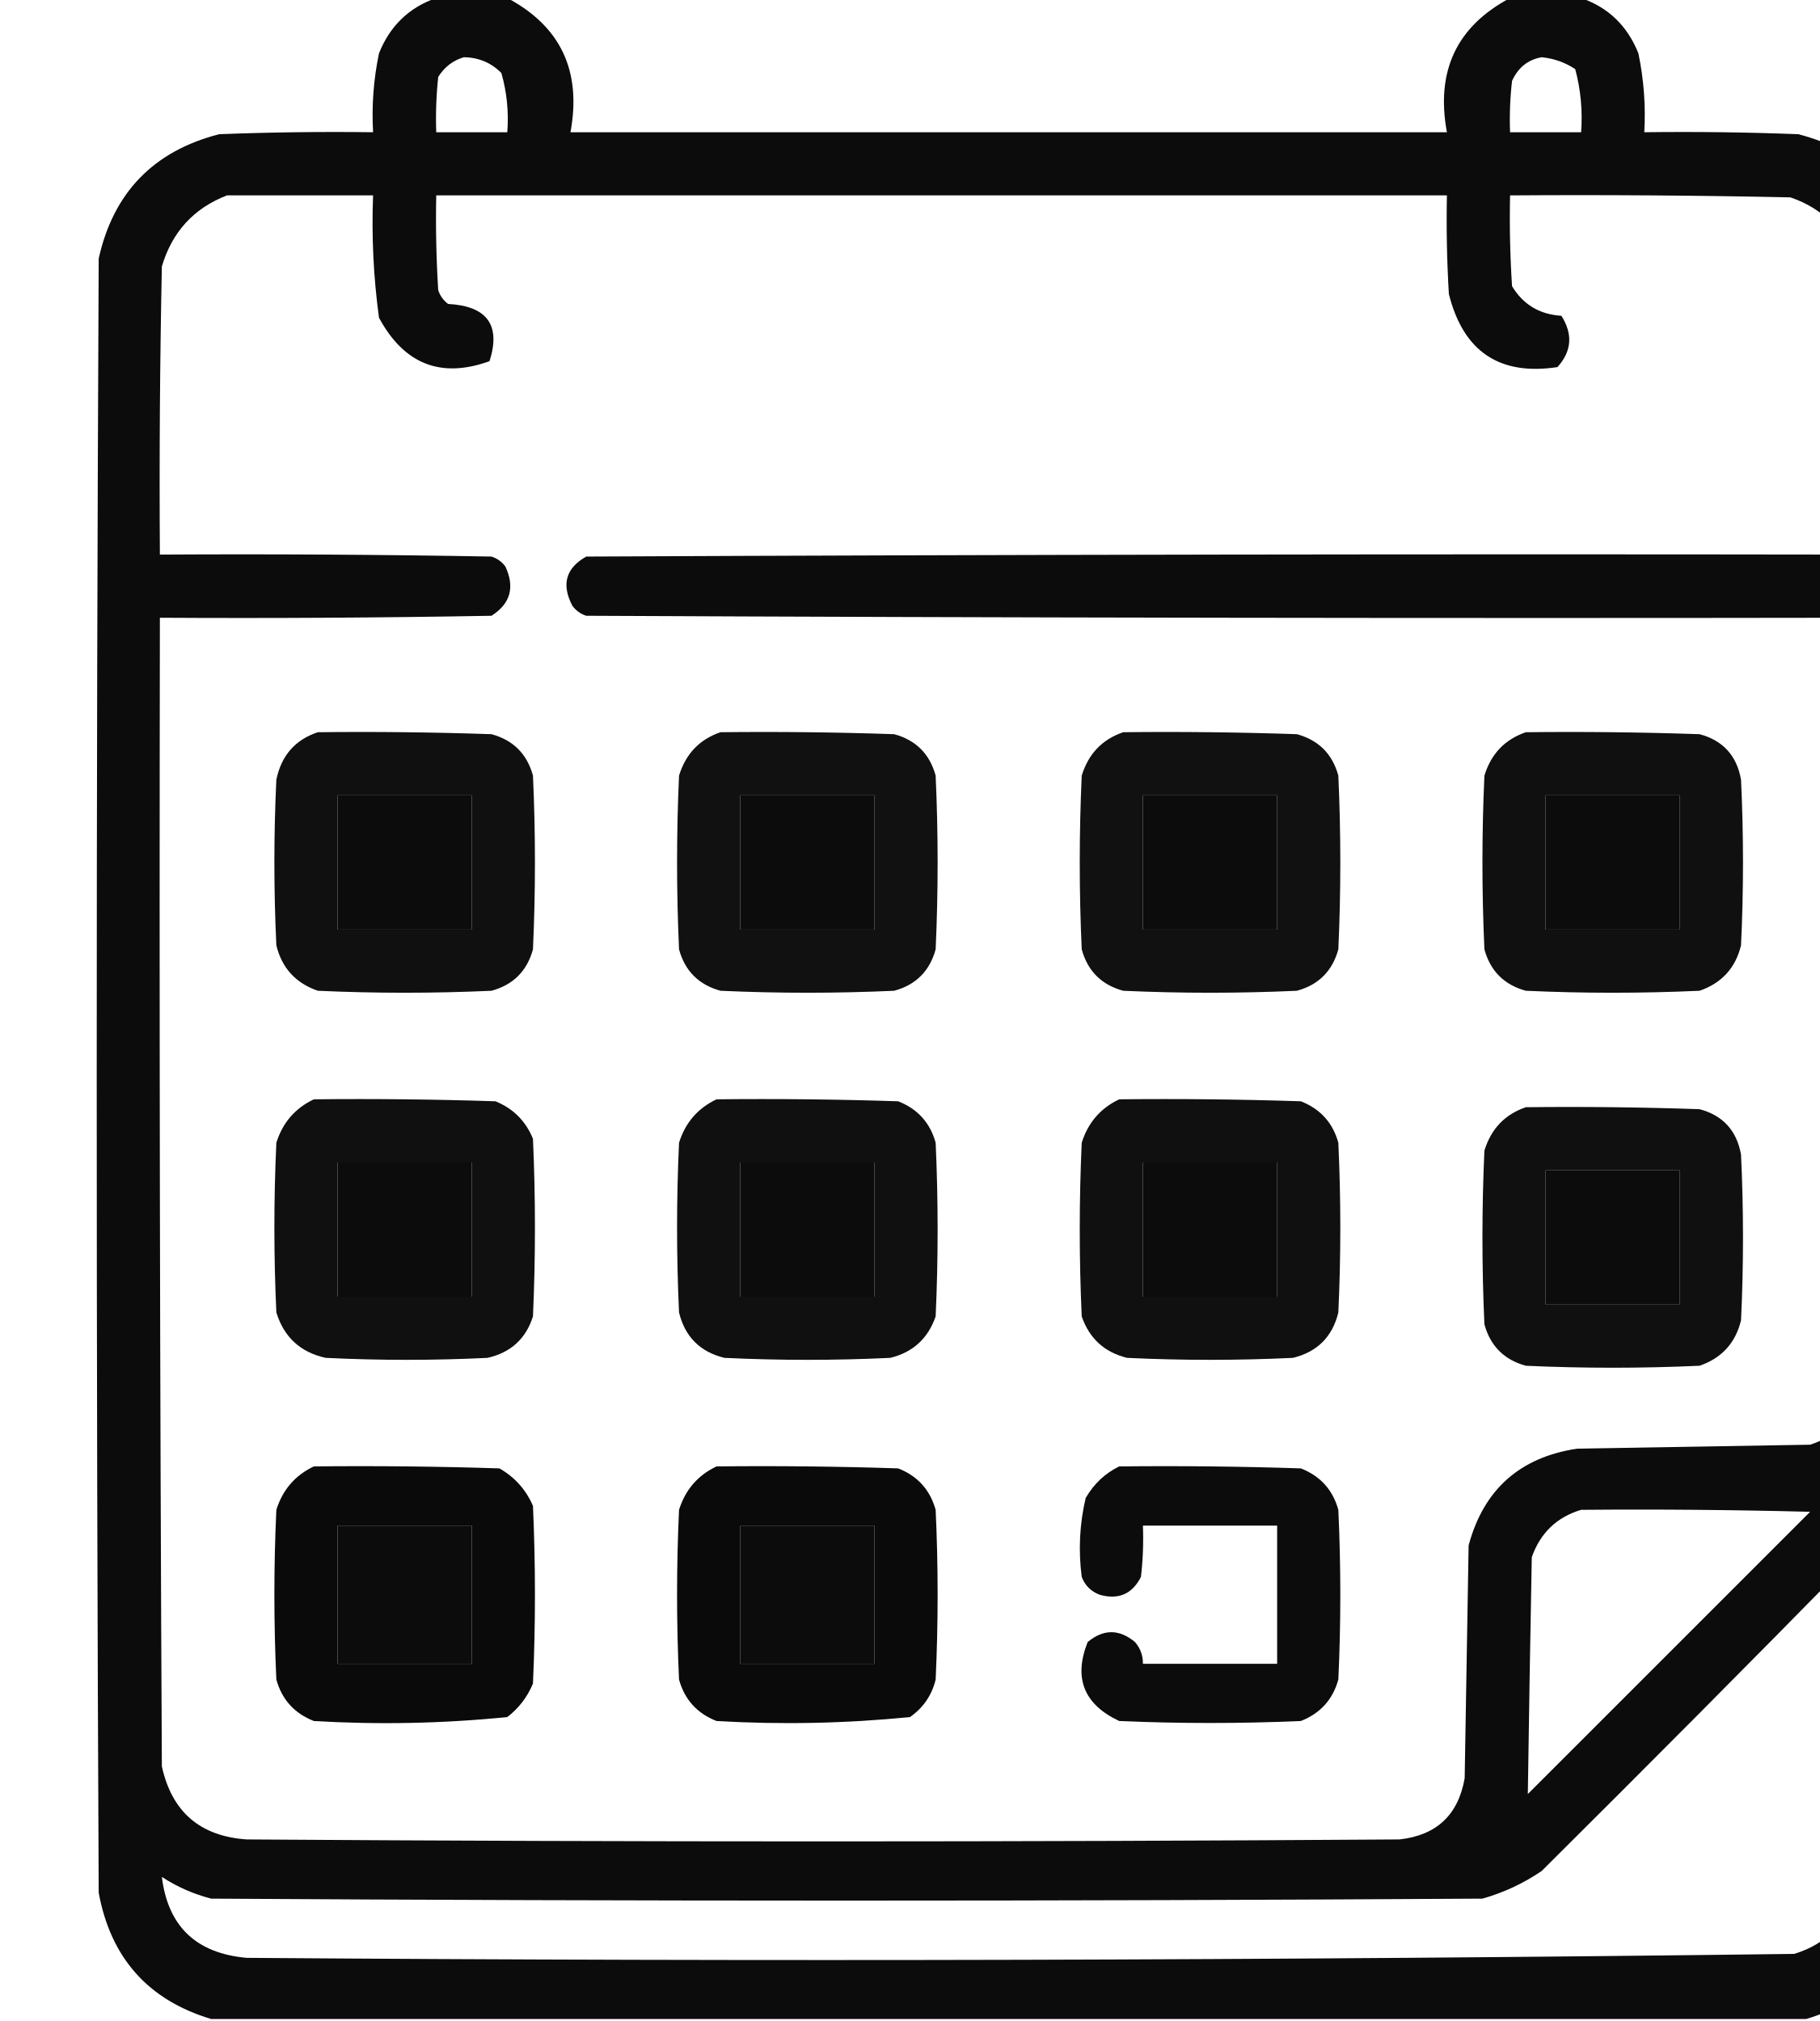
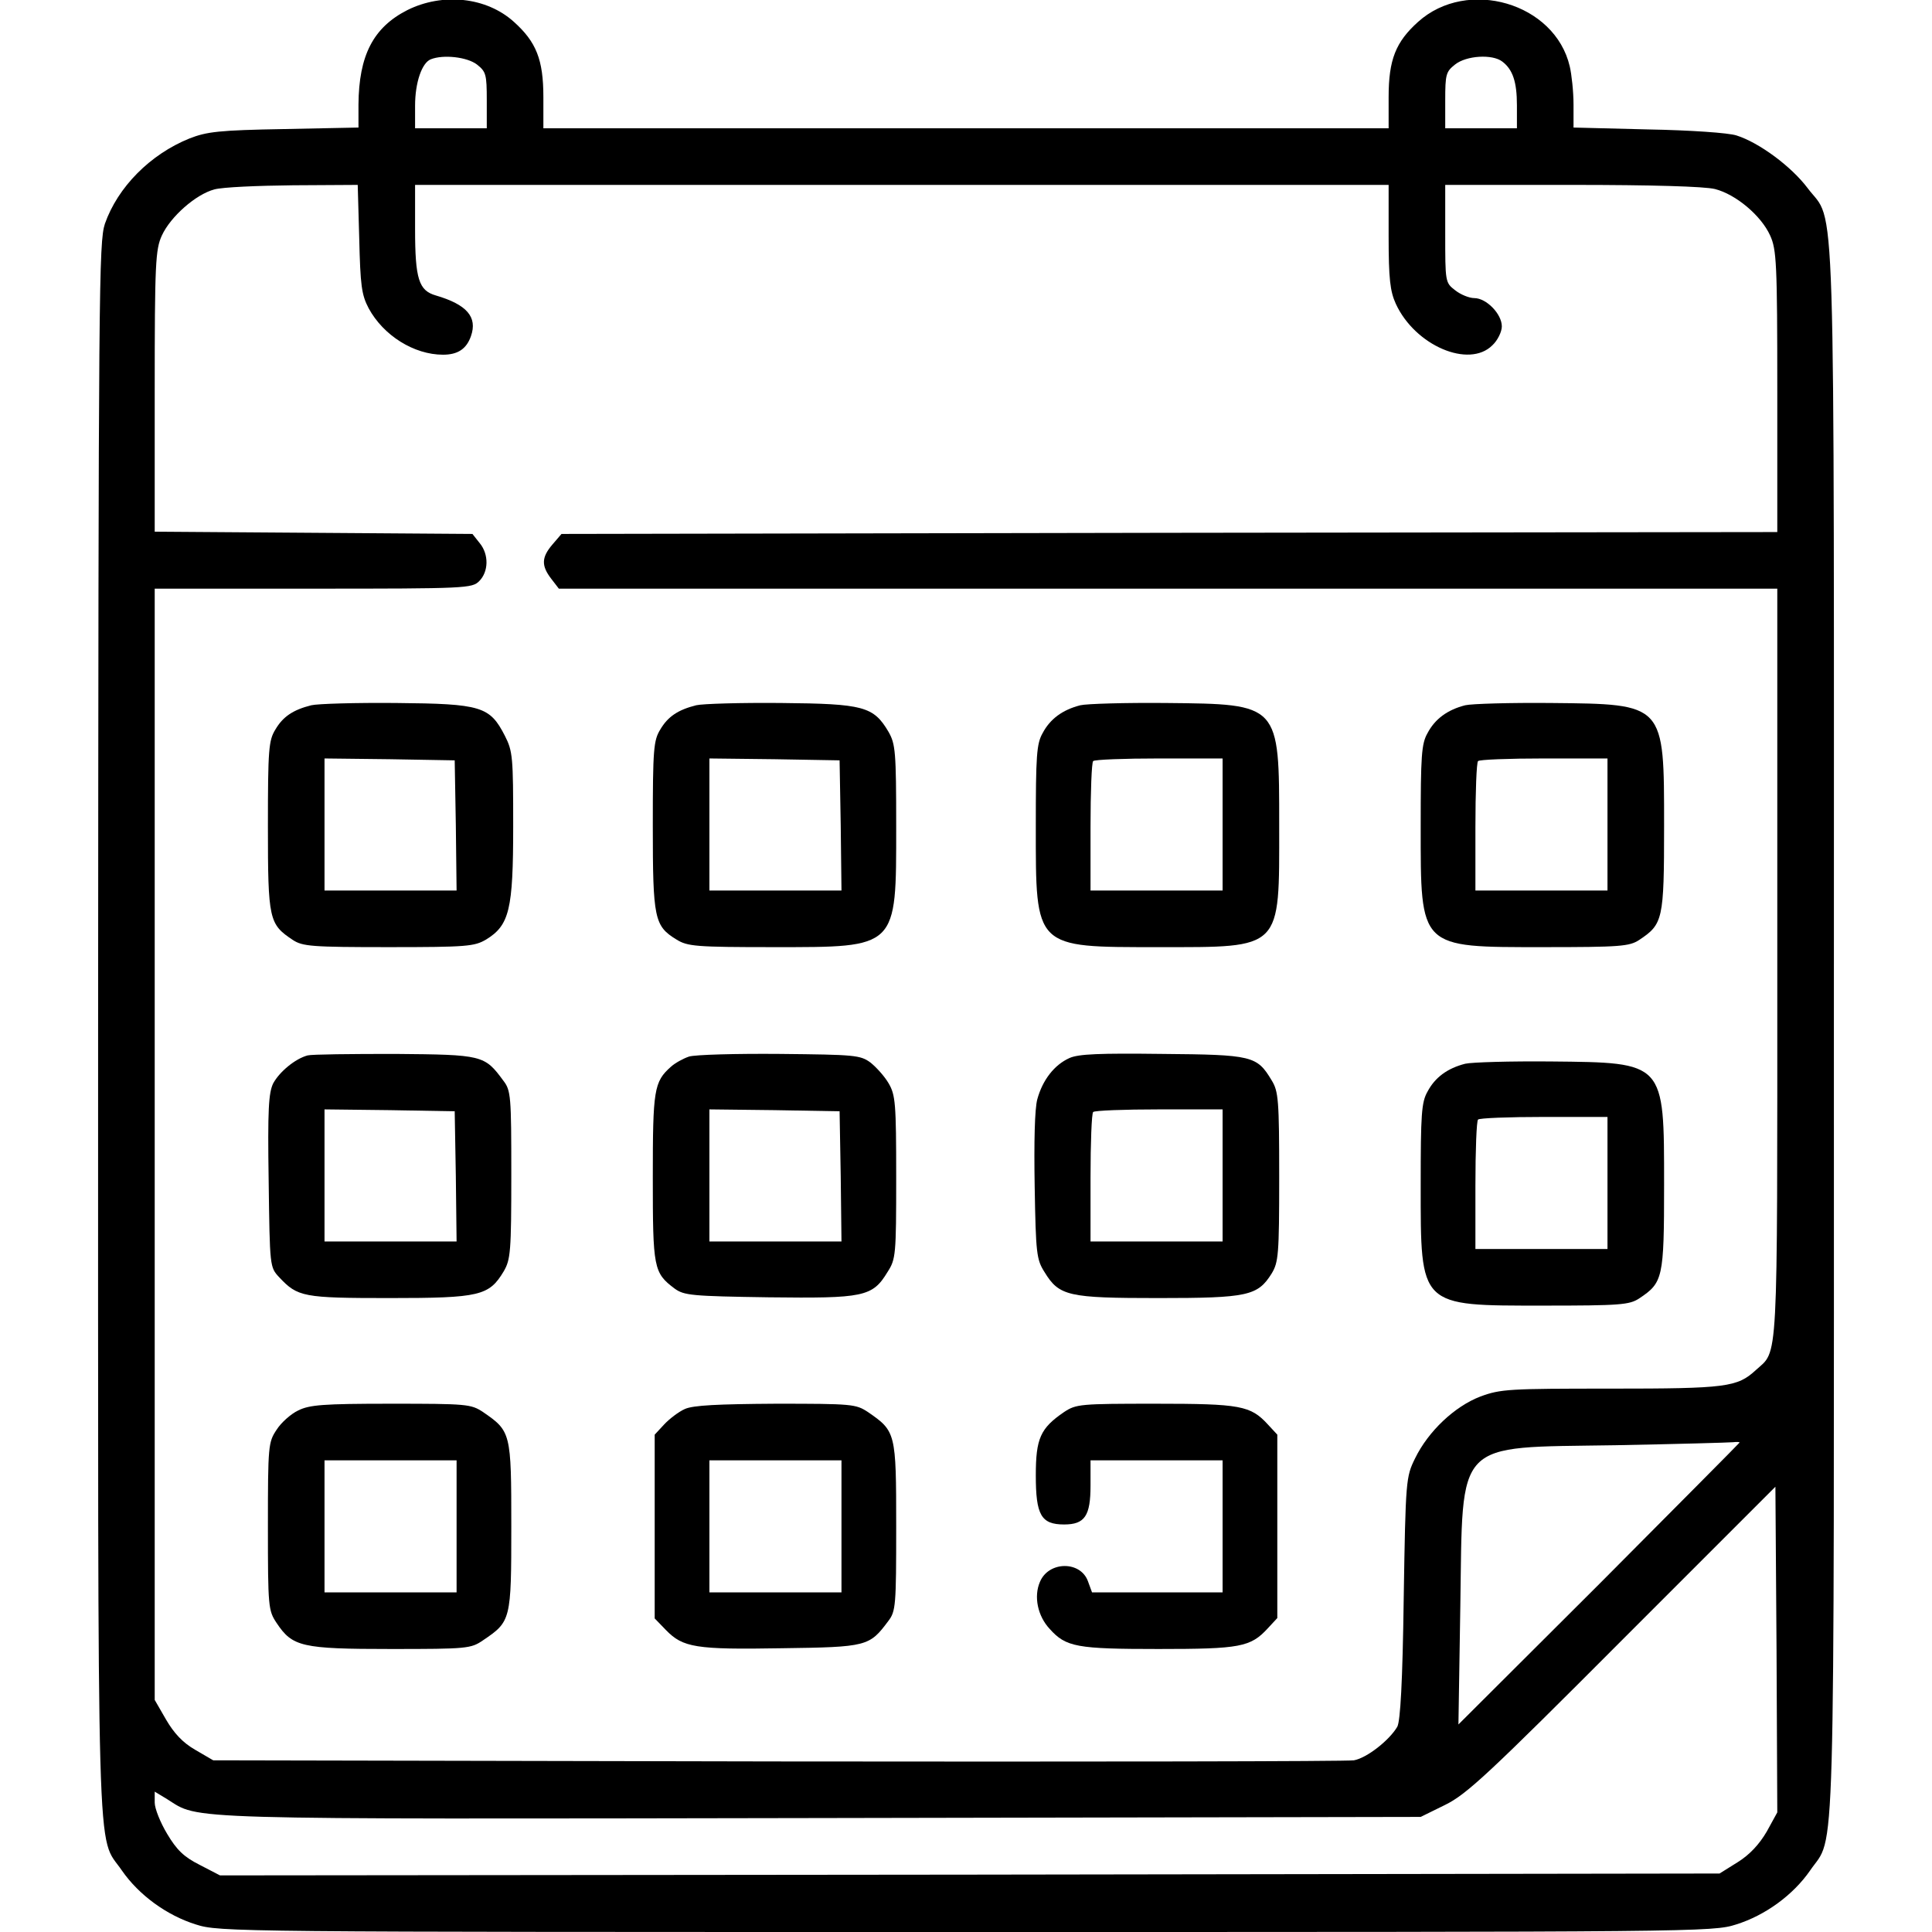
- <svg xmlns="http://www.w3.org/2000/svg" version="1.1" width="100%" height="100%" style="shape-rendering:geometricPrecision; text-rendering:geometricPrecision; image-rendering:optimizeQuality; fill-rule:evenodd; clip-rule:evenodd">
-   <g>
-     <path style="opacity:0.95" fill="#000000" d="M 110.5,-0.5 C 116.5,-0.5 122.5,-0.5 128.5,-0.5C 142.031,6.677 147.364,18.011 144.5,33.5C 218.5,33.5 292.5,33.5 366.5,33.5C 363.636,18.011 368.969,6.677 382.5,-0.5C 388.5,-0.5 394.5,-0.5 400.5,-0.5C 407.393,1.89 412.226,6.557 415,13.5C 416.377,20.076 416.877,26.743 416.5,33.5C 429.504,33.333 442.504,33.5 455.5,34C 472.112,38.278 482.278,48.778 486,65.5C 486.667,203.5 486.667,341.5 486,479.5C 482.952,496.042 473.452,506.708 457.5,511.5C 322.833,511.5 188.167,511.5 53.5,511.5C 37.548,506.708 28.048,496.042 25,479.5C 24.333,341.5 24.333,203.5 25,65.5C 28.722,48.778 38.888,38.278 55.5,34C 68.496,33.5 81.496,33.333 94.5,33.5C 94.123,26.743 94.623,20.076 96,13.5C 98.774,6.557 103.607,1.89 110.5,-0.5 Z M 117.5,14.5 C 121.254,14.557 124.421,15.89 127,18.5C 128.388,23.372 128.888,28.372 128.5,33.5C 122.5,33.5 116.5,33.5 110.5,33.5C 110.334,28.822 110.501,24.155 111,19.5C 112.563,16.977 114.73,15.31 117.5,14.5 Z M 390.5,14.5 C 393.579,14.804 396.413,15.804 399,17.5C 400.397,22.708 400.897,28.041 400.5,33.5C 394.5,33.5 388.5,33.5 382.5,33.5C 382.334,29.154 382.501,24.821 383,20.5C 384.542,17.108 387.042,15.108 390.5,14.5 Z M 57.5,49.5 C 69.833,49.5 82.167,49.5 94.5,49.5C 94.101,59.898 94.601,70.232 96,80.5C 102.369,92.282 111.702,95.948 124,91.5C 126.906,82.37 123.406,77.537 113.5,77C 112.299,76.097 111.465,74.931 111,73.5C 110.5,65.507 110.334,57.507 110.5,49.5C 195.833,49.5 281.167,49.5 366.5,49.5C 366.334,57.84 366.5,66.173 367,74.5C 370.657,89.067 379.824,95.233 394.5,93C 398.122,88.998 398.456,84.665 395.5,80C 389.974,79.658 385.807,77.158 383,72.5C 382.5,64.841 382.334,57.174 382.5,49.5C 406.169,49.333 429.836,49.5 453.5,50C 462.096,52.929 467.596,58.763 470,67.5C 470.5,91.831 470.667,116.164 470.5,140.5C 363.166,140.333 255.833,140.5 148.5,141C 143.311,143.913 142.144,148.08 145,153.5C 145.903,154.701 147.069,155.535 148.5,156C 255.833,156.5 363.166,156.667 470.5,156.5C 470.667,222.168 470.5,287.834 470,353.5C 468.564,359.87 464.731,364.037 458.5,366C 438.833,366.333 419.167,366.667 399.5,367C 384.98,369.188 375.813,377.355 372,391.5C 371.667,411.167 371.333,430.833 371,450.5C 369.374,459.793 363.874,464.959 354.5,466C 257.167,466.667 159.833,466.667 62.5,466C 50.701,465.2 43.534,459.033 41,447.5C 40.5,350.501 40.333,253.501 40.5,156.5C 68.502,156.667 96.502,156.5 124.5,156C 129.299,152.929 130.465,148.762 128,143.5C 127.097,142.299 125.931,141.465 124.5,141C 96.502,140.5 68.502,140.333 40.5,140.5C 40.333,116.164 40.5,91.831 41,67.5C 43.592,58.745 49.092,52.745 57.5,49.5 Z M 85.5,201.5 C 96.833,201.5 108.167,201.5 119.5,201.5C 119.5,212.833 119.5,224.167 119.5,235.5C 108.167,235.5 96.833,235.5 85.5,235.5C 85.5,224.167 85.5,212.833 85.5,201.5 Z M 187.5,201.5 C 198.833,201.5 210.167,201.5 221.5,201.5C 221.5,212.833 221.5,224.167 221.5,235.5C 210.167,235.5 198.833,235.5 187.5,235.5C 187.5,224.167 187.5,212.833 187.5,201.5 Z M 289.5,201.5 C 300.833,201.5 312.167,201.5 323.5,201.5C 323.5,212.833 323.5,224.167 323.5,235.5C 312.167,235.5 300.833,235.5 289.5,235.5C 289.5,224.167 289.5,212.833 289.5,201.5 Z M 391.5,201.5 C 402.833,201.5 414.167,201.5 425.5,201.5C 425.5,212.833 425.5,224.167 425.5,235.5C 414.167,235.5 402.833,235.5 391.5,235.5C 391.5,224.167 391.5,212.833 391.5,201.5 Z M 85.5,294.5 C 96.833,294.5 108.167,294.5 119.5,294.5C 119.5,305.833 119.5,317.167 119.5,328.5C 108.167,328.5 96.833,328.5 85.5,328.5C 85.5,317.167 85.5,305.833 85.5,294.5 Z M 187.5,294.5 C 198.833,294.5 210.167,294.5 221.5,294.5C 221.5,305.833 221.5,317.167 221.5,328.5C 210.167,328.5 198.833,328.5 187.5,328.5C 187.5,317.167 187.5,305.833 187.5,294.5 Z M 289.5,294.5 C 300.833,294.5 312.167,294.5 323.5,294.5C 323.5,305.833 323.5,317.167 323.5,328.5C 312.167,328.5 300.833,328.5 289.5,328.5C 289.5,317.167 289.5,305.833 289.5,294.5 Z M 391.5,296.5 C 402.833,296.5 414.167,296.5 425.5,296.5C 425.5,307.833 425.5,319.167 425.5,330.5C 414.167,330.5 402.833,330.5 391.5,330.5C 391.5,319.167 391.5,307.833 391.5,296.5 Z M 400.5,382.5 C 419.836,382.333 439.17,382.5 458.5,383C 434.667,406.833 410.833,430.667 387,454.5C 387.285,434.54 387.618,414.54 388,394.5C 390.168,388.347 394.335,384.347 400.5,382.5 Z M 85.5,386.5 C 96.833,386.5 108.167,386.5 119.5,386.5C 119.5,398.167 119.5,409.833 119.5,421.5C 108.167,421.5 96.833,421.5 85.5,421.5C 85.5,409.833 85.5,398.167 85.5,386.5 Z M 187.5,386.5 C 198.833,386.5 210.167,386.5 221.5,386.5C 221.5,398.167 221.5,409.833 221.5,421.5C 210.167,421.5 198.833,421.5 187.5,421.5C 187.5,409.833 187.5,398.167 187.5,386.5 Z M 469.5,394.5 C 470.664,421.997 470.83,449.664 470,477.5C 468.353,486.479 463.186,492.313 454.5,495C 323.863,496.656 193.196,496.99 62.5,496C 49.711,494.874 42.544,488.041 41,475.5C 44.858,478.012 49.025,479.845 53.5,481C 160.833,481.667 268.167,481.667 375.5,481C 380.882,479.476 385.882,477.142 390.5,474C 417.035,447.632 443.368,421.132 469.5,394.5 Z" />
-   </g>
-   <g>
-     <path style="opacity:0.934" fill="#000000" d="M 80.5,185.5 C 95.171,185.333 109.837,185.5 124.5,186C 130,187.5 133.5,191 135,196.5C 135.667,211.167 135.667,225.833 135,240.5C 133.5,246 130,249.5 124.5,251C 109.833,251.667 95.167,251.667 80.5,251C 74.902,249.069 71.402,245.236 70,239.5C 69.333,225.5 69.333,211.5 70,197.5C 71.28,191.396 74.78,187.396 80.5,185.5 Z M 85.5,201.5 C 85.5,212.833 85.5,224.167 85.5,235.5C 96.833,235.5 108.167,235.5 119.5,235.5C 119.5,224.167 119.5,212.833 119.5,201.5C 108.167,201.5 96.833,201.5 85.5,201.5 Z" />
-   </g>
-   <g>
-     <path style="opacity:0.932" fill="#000000" d="M 182.5,185.5 C 197.17,185.333 211.837,185.5 226.5,186C 232,187.5 235.5,191 237,196.5C 237.667,211.167 237.667,225.833 237,240.5C 235.5,246 232,249.5 226.5,251C 211.833,251.667 197.167,251.667 182.5,251C 177,249.5 173.5,246 172,240.5C 171.333,225.833 171.333,211.167 172,196.5C 173.684,190.984 177.184,187.318 182.5,185.5 Z M 187.5,201.5 C 187.5,212.833 187.5,224.167 187.5,235.5C 198.833,235.5 210.167,235.5 221.5,235.5C 221.5,224.167 221.5,212.833 221.5,201.5C 210.167,201.5 198.833,201.5 187.5,201.5 Z" />
-   </g>
-   <g>
-     <path style="opacity:0.932" fill="#000000" d="M 284.5,185.5 C 299.17,185.333 313.837,185.5 328.5,186C 334,187.5 337.5,191 339,196.5C 339.667,211.167 339.667,225.833 339,240.5C 337.5,246 334,249.5 328.5,251C 313.833,251.667 299.167,251.667 284.5,251C 279,249.5 275.5,246 274,240.5C 273.333,225.833 273.333,211.167 274,196.5C 275.684,190.984 279.184,187.318 284.5,185.5 Z M 289.5,201.5 C 289.5,212.833 289.5,224.167 289.5,235.5C 300.833,235.5 312.167,235.5 323.5,235.5C 323.5,224.167 323.5,212.833 323.5,201.5C 312.167,201.5 300.833,201.5 289.5,201.5 Z" />
-   </g>
-   <g>
-     <path style="opacity:0.934" fill="#000000" d="M 386.5,185.5 C 401.17,185.333 415.837,185.5 430.5,186C 436.41,187.579 439.91,191.412 441,197.5C 441.667,211.5 441.667,225.5 441,239.5C 439.598,245.236 436.098,249.069 430.5,251C 415.833,251.667 401.167,251.667 386.5,251C 381,249.5 377.5,246 376,240.5C 375.333,225.833 375.333,211.167 376,196.5C 377.684,190.984 381.184,187.318 386.5,185.5 Z M 391.5,201.5 C 391.5,212.833 391.5,224.167 391.5,235.5C 402.833,235.5 414.167,235.5 425.5,235.5C 425.5,224.167 425.5,212.833 425.5,201.5C 414.167,201.5 402.833,201.5 391.5,201.5 Z" />
-   </g>
-   <g>
-     <path style="opacity:0.934" fill="#000000" d="M 79.5,278.5 C 94.837,278.333 110.17,278.5 125.5,279C 130,280.833 133.167,284 135,288.5C 135.667,303.5 135.667,318.5 135,333.5C 133.217,339.157 129.384,342.657 123.5,344C 109.833,344.667 96.167,344.667 82.5,344C 76.109,342.61 71.942,338.776 70,332.5C 69.333,318.167 69.333,303.833 70,289.5C 71.599,284.406 74.766,280.739 79.5,278.5 Z M 85.5,294.5 C 85.5,305.833 85.5,317.167 85.5,328.5C 96.833,328.5 108.167,328.5 119.5,328.5C 119.5,317.167 119.5,305.833 119.5,294.5C 108.167,294.5 96.833,294.5 85.5,294.5 Z" />
-   </g>
-   <g>
-     <path style="opacity:0.934" fill="#000000" d="M 181.5,278.5 C 196.837,278.333 212.17,278.5 227.5,279C 232.428,280.927 235.594,284.427 237,289.5C 237.667,304.167 237.667,318.833 237,333.5C 235.069,339.098 231.236,342.598 225.5,344C 211.5,344.667 197.5,344.667 183.5,344C 177.333,342.5 173.5,338.667 172,332.5C 171.333,318.167 171.333,303.833 172,289.5C 173.599,284.406 176.766,280.739 181.5,278.5 Z M 187.5,294.5 C 187.5,305.833 187.5,317.167 187.5,328.5C 198.833,328.5 210.167,328.5 221.5,328.5C 221.5,317.167 221.5,305.833 221.5,294.5C 210.167,294.5 198.833,294.5 187.5,294.5 Z" />
-   </g>
-   <g>
-     <path style="opacity:0.934" fill="#000000" d="M 283.5,278.5 C 298.837,278.333 314.17,278.5 329.5,279C 334.428,280.927 337.594,284.427 339,289.5C 339.667,303.833 339.667,318.167 339,332.5C 337.5,338.667 333.667,342.5 327.5,344C 313.5,344.667 299.5,344.667 285.5,344C 279.764,342.598 275.931,339.098 274,333.5C 273.333,318.833 273.333,304.167 274,289.5C 275.599,284.406 278.766,280.739 283.5,278.5 Z M 289.5,294.5 C 289.5,305.833 289.5,317.167 289.5,328.5C 300.833,328.5 312.167,328.5 323.5,328.5C 323.5,317.167 323.5,305.833 323.5,294.5C 312.167,294.5 300.833,294.5 289.5,294.5 Z" />
-   </g>
-   <g>
-     <path style="opacity:0.934" fill="#000000" d="M 386.5,280.5 C 401.17,280.333 415.837,280.5 430.5,281C 436.41,282.579 439.91,286.412 441,292.5C 441.667,306.5 441.667,320.5 441,334.5C 439.598,340.236 436.098,344.069 430.5,346C 415.833,346.667 401.167,346.667 386.5,346C 381,344.5 377.5,341 376,335.5C 375.333,320.833 375.333,306.167 376,291.5C 377.684,285.984 381.184,282.318 386.5,280.5 Z M 391.5,296.5 C 391.5,307.833 391.5,319.167 391.5,330.5C 402.833,330.5 414.167,330.5 425.5,330.5C 425.5,319.167 425.5,307.833 425.5,296.5C 414.167,296.5 402.833,296.5 391.5,296.5 Z" />
-   </g>
-   <g>
-     <path style="opacity:0.958" fill="#000000" d="M 79.5,371.5 C 95.17,371.333 110.837,371.5 126.5,372C 130.388,374.222 133.221,377.388 135,381.5C 135.667,396.5 135.667,411.5 135,426.5C 133.6,429.902 131.433,432.736 128.5,435C 112.259,436.636 95.925,436.97 79.5,436C 74.572,434.073 71.406,430.573 70,425.5C 69.333,411.167 69.333,396.833 70,382.5C 71.599,377.406 74.766,373.739 79.5,371.5 Z M 85.5,386.5 C 85.5,398.167 85.5,409.833 85.5,421.5C 96.833,421.5 108.167,421.5 119.5,421.5C 119.5,409.833 119.5,398.167 119.5,386.5C 108.167,386.5 96.833,386.5 85.5,386.5 Z" />
-   </g>
-   <g>
-     <path style="opacity:0.96" fill="#000000" d="M 181.5,371.5 C 196.837,371.333 212.17,371.5 227.5,372C 232.4,373.902 235.567,377.402 237,382.5C 237.667,396.833 237.667,411.167 237,425.5C 236.036,429.468 233.869,432.635 230.5,435C 214.234,436.622 197.9,436.955 181.5,436C 176.572,434.073 173.406,430.573 172,425.5C 171.333,411.167 171.333,396.833 172,382.5C 173.599,377.406 176.766,373.739 181.5,371.5 Z M 187.5,386.5 C 187.5,398.167 187.5,409.833 187.5,421.5C 198.833,421.5 210.167,421.5 221.5,421.5C 221.5,409.833 221.5,398.167 221.5,386.5C 210.167,386.5 198.833,386.5 187.5,386.5 Z" />
-   </g>
-   <g>
-     <path style="opacity:0.953" fill="#000000" d="M 283.5,371.5 C 298.837,371.333 314.17,371.5 329.5,372C 334.428,373.927 337.594,377.427 339,382.5C 339.667,396.833 339.667,411.167 339,425.5C 337.594,430.573 334.428,434.073 329.5,436C 314.167,436.667 298.833,436.667 283.5,436C 274.547,431.801 271.88,425.134 275.5,416C 279.5,412.667 283.5,412.667 287.5,416C 288.861,417.584 289.528,419.418 289.5,421.5C 300.833,421.5 312.167,421.5 323.5,421.5C 323.5,409.833 323.5,398.167 323.5,386.5C 312.167,386.5 300.833,386.5 289.5,386.5C 289.666,390.846 289.499,395.179 289,399.5C 286.774,403.861 283.274,405.361 278.5,404C 276.333,403.167 274.833,401.667 274,399.5C 273.123,392.751 273.456,386.084 275,379.5C 277.098,375.897 279.932,373.23 283.5,371.5 Z" />
+ <svg xmlns="http://www.w3.org/2000/svg" version="1.0" width="100%" height="100%" viewBox="0 0 512 512" preserveAspectRatio="xMidYMid meet">
+   <g transform="translate(0,512) scale(0.1,-0.1)" fill="current" stroke="none">
+     <path d="M1079 5093 c-90 -46 -128 -120 -129 -250 l0 -61 -197 -4 c-173 -3 -205 -7 -251 -25 -104 -42 -190 -129 -224 -226 -16 -49 -17 -162 -18 -2133 0 -2297 -5 -2131 63 -2231 45 -65 119 -119 196 -143 62 -20 97 -20 2041 -20 1944 0 1979 0 2041 20 77 24 151 78 196 143 68 100 63 -66 63 2227 0 2313 6 2130 -70 2232 -43 57 -128 120 -188 139 -21 7 -123 14 -234 16 l-198 5 0 61 c0 34 -5 80 -10 101 -39 168 -271 236 -402 118 -59 -53 -78 -100 -78 -199 l0 -83 -1120 0 -1120 0 0 83 c0 99 -19 146 -78 199 -73 66 -189 78 -283 31z m185 -144 c24 -19 26 -26 26 -95 l0 -74 -95 0 -95 0 0 60 c0 61 18 114 42 123 33 13 96 6 122 -14z m2717 8 c28 -21 39 -54 39 -116 l0 -61 -95 0 -95 0 0 74 c0 69 2 76 26 95 30 24 99 28 125 8z m-3029 -469 c3 -124 6 -149 25 -185 39 -72 120 -123 197 -123 39 0 62 15 74 49 18 51 -11 84 -93 108 -45 13 -55 43 -55 176 l0 117 1290 0 1290 0 0 -137 c0 -112 4 -145 19 -178 51 -111 194 -172 256 -110 14 13 25 36 25 50 0 33 -41 75 -73 75 -13 0 -36 9 -51 21 -26 20 -26 22 -26 150 l0 129 336 0 c211 0 351 -4 379 -11 55 -14 122 -70 146 -123 17 -37 19 -73 19 -413 l0 -373 -1611 -2 -1611 -3 -24 -28 c-29 -34 -30 -56 -3 -91 l20 -26 1615 0 1614 0 0 -995 c0 -1084 3 -1021 -57 -1076 -49 -45 -77 -49 -384 -49 -270 0 -292 -1 -346 -21 -68 -26 -138 -92 -173 -164 -24 -49 -25 -56 -30 -370 -3 -224 -9 -326 -17 -341 -21 -36 -81 -83 -115 -89 -18 -3 -706 -4 -1528 -3 l-1495 3 -48 28 c-33 19 -56 44 -77 80 l-30 52 0 1473 0 1472 420 0 c407 0 421 1 440 20 25 25 26 71 1 101 l-19 24 -421 3 -421 3 0 372 c0 340 2 376 19 413 23 50 90 109 139 122 21 6 114 10 209 11 l171 1 4 -142z m3658 -3191 c0 -1 -168 -170 -372 -375 l-373 -372 5 313 c7 447 -19 420 410 427 162 3 303 7 313 8 9 1 17 1 17 -1z m72 -1031 c-20 -34 -45 -61 -77 -81 l-48 -30 -1987 -3 -1987 -2 -54 28 c-42 21 -61 40 -86 82 -18 30 -33 67 -33 83 l0 29 33 -20 c88 -55 9 -53 1733 -50 l1589 3 65 32 c57 28 115 82 470 438 l405 405 3 -431 2 -432 -28 -51z" />
+     <path d="M825 3251 c-48 -12 -75 -30 -95 -64 -18 -29 -20 -52 -20 -257 0 -248 3 -259 66 -301 26 -17 50 -19 254 -19 208 0 227 2 258 20 62 38 72 79 72 300 0 183 -1 199 -22 240 -40 78 -62 85 -288 87 -107 1 -208 -2 -225 -6z m383 -318 l2 -173 -175 0 -175 0 0 175 0 175 173 -2 172 -3 3 -172z" />
+     <path d="M1845 3251 c-48 -12 -75 -30 -95 -64 -18 -29 -20 -52 -20 -255 0 -247 4 -266 63 -302 29 -18 51 -20 257 -20 330 0 325 -5 325 320 0 198 -2 218 -20 250 -40 68 -66 75 -285 77 -107 1 -208 -2 -225 -6z m383 -318 l2 -173 -175 0 -175 0 0 175 0 175 173 -2 172 -3 3 -172z" />
+     <path d="M2863 3251 c-47 -12 -80 -36 -100 -74 -16 -28 -18 -60 -18 -247 0 -325 -5 -320 325 -320 330 0 320 -9 320 322 0 324 2 322 -300 325 -107 1 -210 -2 -227 -6z m377 -316 l0 -175 -175 0 -175 0 0 168 c0 93 3 172 7 175 3 4 82 7 175 7 l168 0 0 -175z" />
+     <path d="M3883 3251 c-47 -12 -80 -36 -100 -74 -16 -28 -18 -60 -18 -247 0 -325 -5 -320 325 -320 204 0 228 2 254 19 63 42 66 53 66 301 0 327 3 324 -300 327 -107 1 -210 -2 -227 -6z m377 -316 l0 -175 -175 0 -175 0 0 168 c0 93 3 172 7 175 3 4 82 7 175 7 l168 0 0 -175z" />
+     <path d="M815 2323 c-33 -9 -74 -43 -91 -74 -12 -25 -15 -68 -12 -259 3 -228 3 -228 28 -255 49 -52 63 -55 292 -55 240 0 264 6 303 71 18 31 20 52 20 256 0 208 -1 223 -21 249 -50 68 -55 69 -287 71 -117 0 -221 -1 -232 -4z m393 -320 l2 -173 -175 0 -175 0 0 175 0 175 173 -2 172 -3 3 -172z" />
+     <path d="M1826 2320 c-15 -5 -37 -17 -48 -27 -45 -40 -48 -61 -48 -293 0 -241 2 -253 58 -295 25 -18 45 -20 249 -23 252 -3 275 1 315 67 22 34 23 45 23 251 0 197 -2 218 -20 249 -11 19 -33 43 -48 55 -27 20 -42 21 -240 23 -117 1 -225 -2 -241 -7z m402 -317 l2 -173 -175 0 -175 0 0 175 0 175 173 -2 172 -3 3 -172z" />
+     <path d="M2834 2316 c-40 -18 -71 -58 -85 -109 -7 -25 -9 -114 -7 -231 3 -178 5 -194 26 -227 39 -64 63 -69 302 -69 237 0 263 6 300 65 18 30 20 49 20 256 0 204 -2 227 -20 256 -39 65 -51 68 -290 70 -165 2 -222 0 -246 -11z m406 -311 l0 -175 -175 0 -175 0 0 168 c0 93 3 172 7 175 3 4 82 7 175 7 l168 0 0 -175z" />
+     <path d="M3883 2301 c-47 -12 -80 -36 -100 -74 -16 -28 -18 -60 -18 -247 0 -325 -5 -320 325 -320 204 0 228 2 254 19 63 42 66 53 66 301 0 327 3 324 -300 327 -107 1 -210 -2 -227 -6z m377 -316 l0 -175 -175 0 -175 0 0 168 c0 93 3 172 7 175 3 4 82 7 175 7 l168 0 0 -175z" />
+     <path d="M790 1382 c-19 -9 -45 -32 -57 -51 -22 -33 -23 -42 -23 -256 0 -214 1 -223 23 -256 42 -63 66 -69 303 -69 202 0 212 1 244 23 74 50 75 53 75 302 0 249 -1 252 -75 303 -32 21 -42 22 -244 22 -181 0 -216 -3 -246 -18z m420 -307 l0 -175 -175 0 -175 0 0 175 0 175 175 0 175 0 0 -175z" />
+     <path d="M1815 1386 c-16 -7 -41 -26 -55 -41 l-25 -27 0 -243 0 -244 30 -31 c45 -46 78 -52 307 -48 226 3 232 5 282 72 20 26 21 41 21 251 0 249 -1 252 -75 303 -32 21 -41 22 -244 22 -153 -1 -219 -4 -241 -14z m415 -311 l0 -175 -175 0 -175 0 0 175 0 175 175 0 175 0 0 -175z" />
+     <path d="M2820 1378 c-63 -43 -75 -70 -75 -168 0 -105 14 -130 75 -130 55 0 70 23 70 103 l0 67 175 0 175 0 0 -175 0 -175 -173 0 -173 0 -11 30 c-20 54 -104 53 -127 -2 -17 -39 -6 -91 26 -125 43 -48 72 -53 288 -53 217 0 244 5 290 55 l25 27 0 243 0 243 -25 27 c-46 50 -72 55 -298 55 -200 0 -210 -1 -242 -22z" />
  </g>
</svg>
